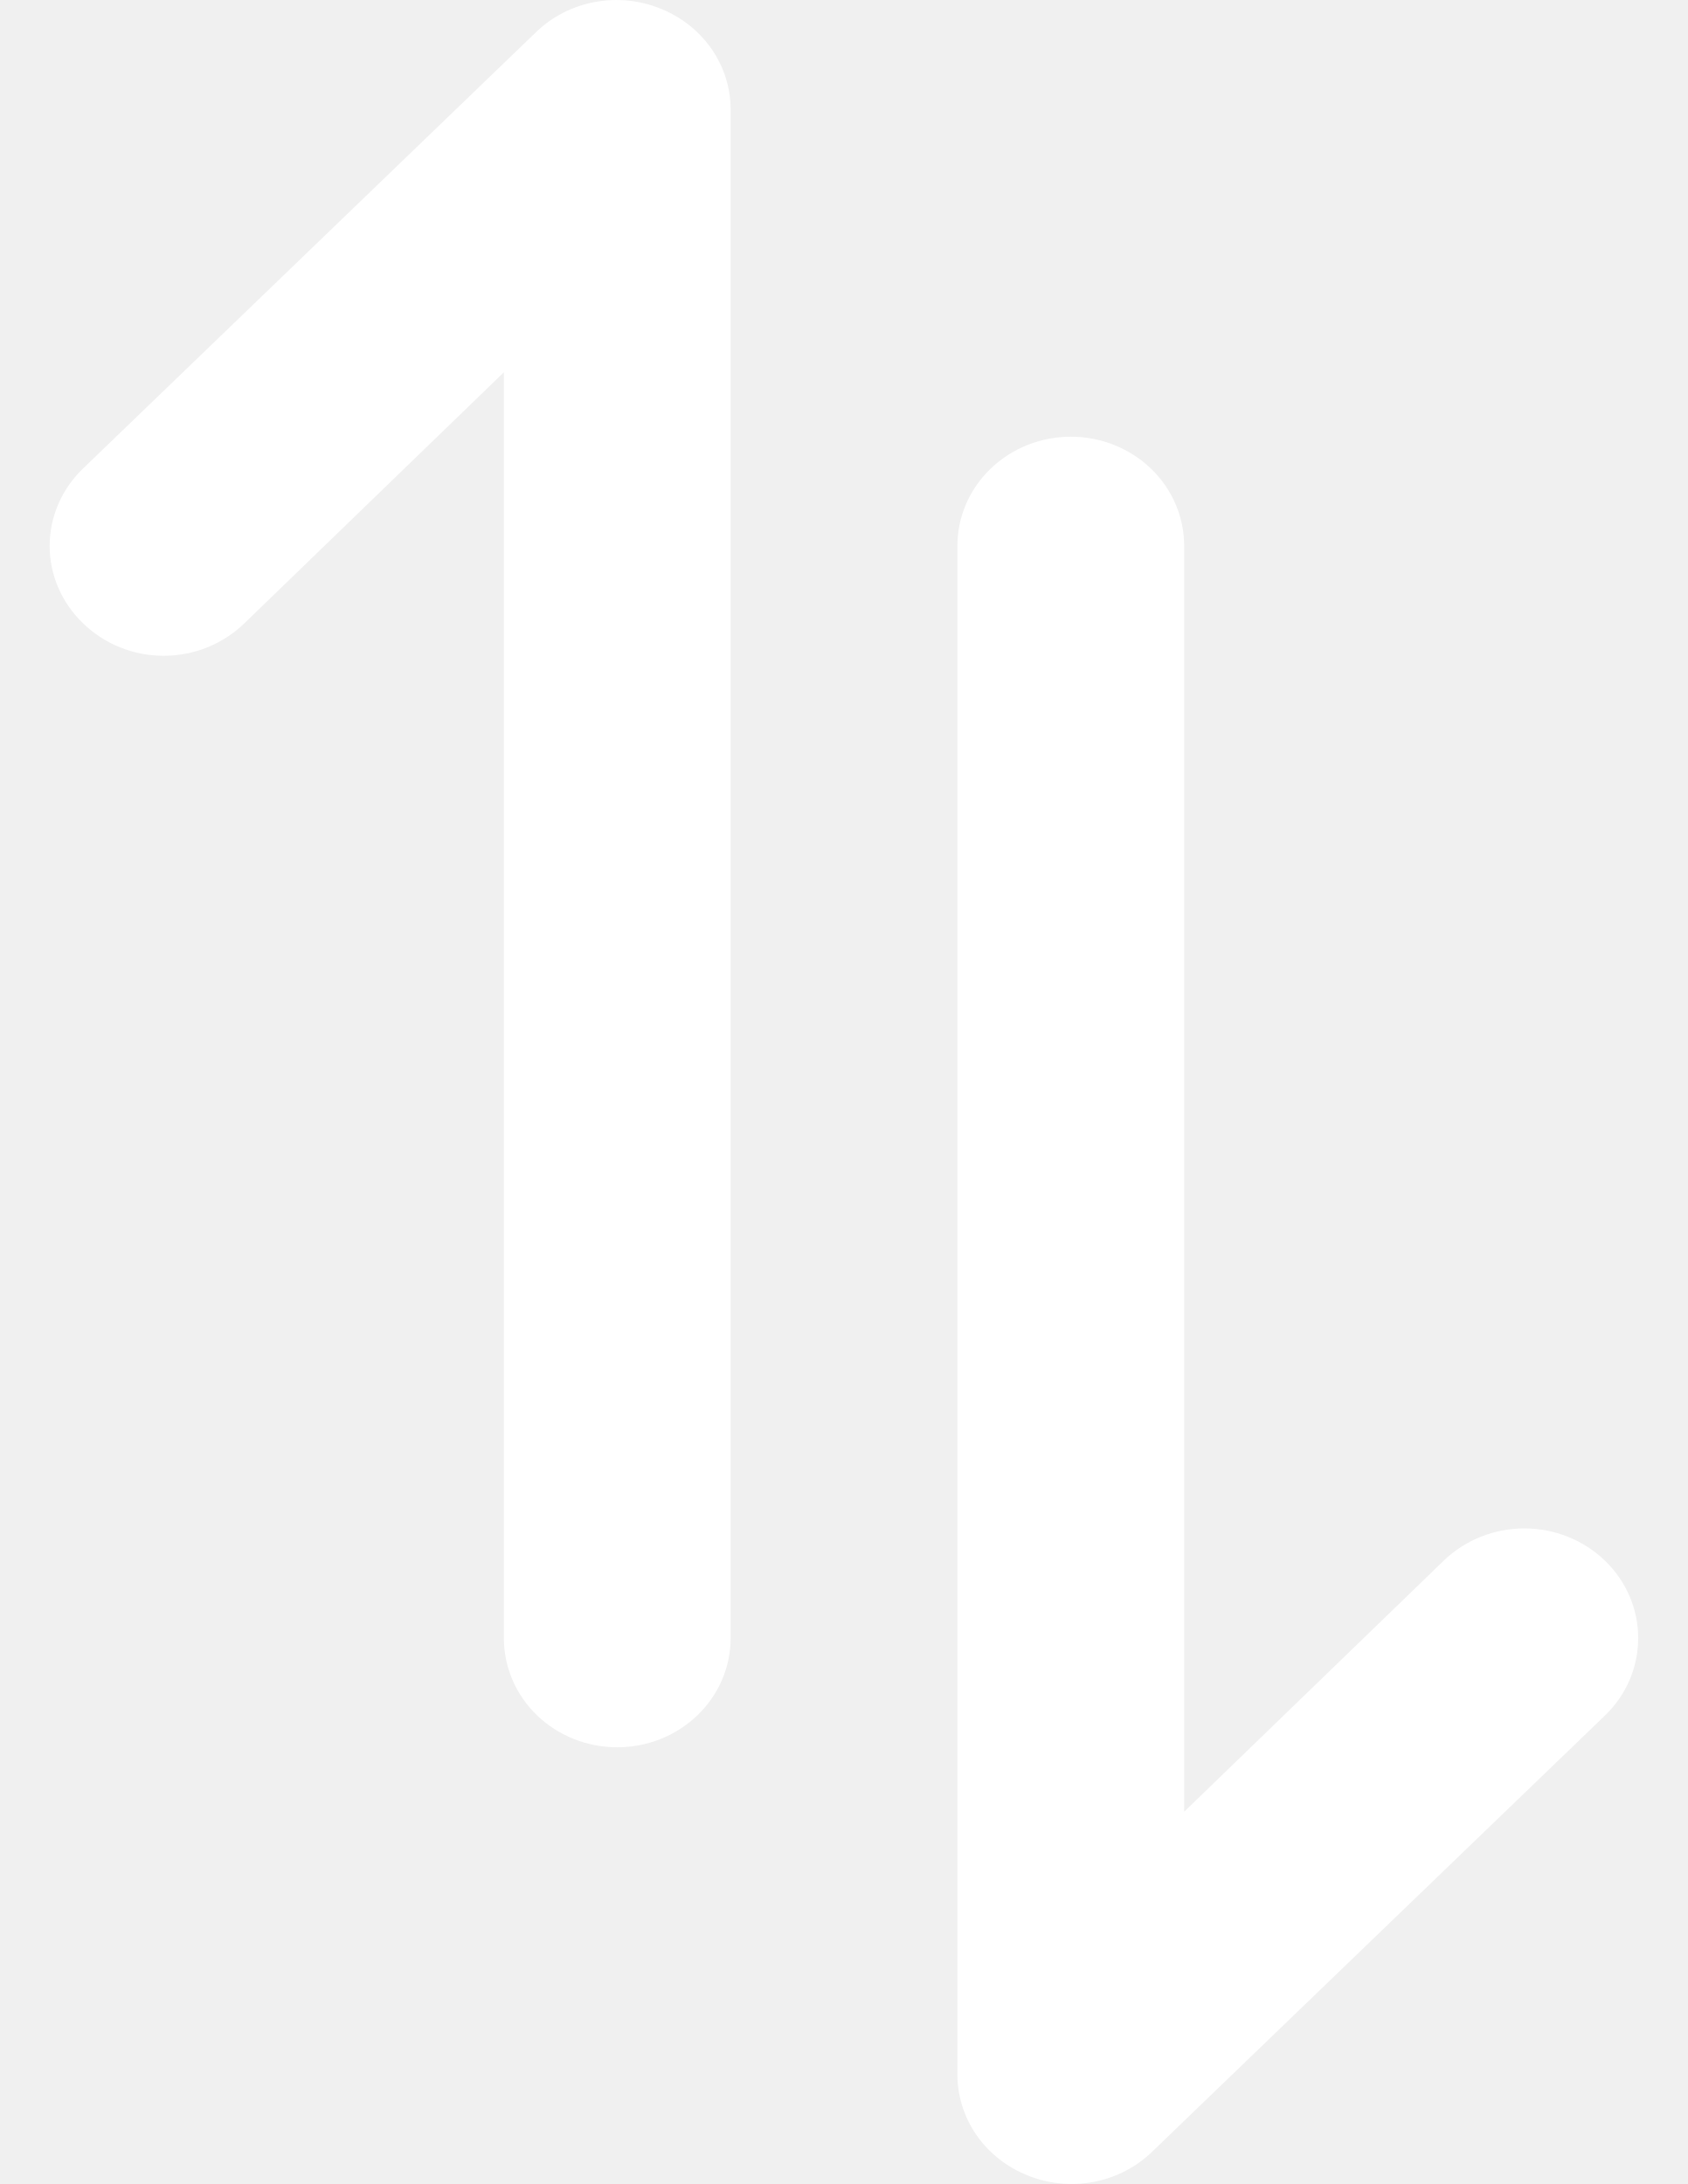
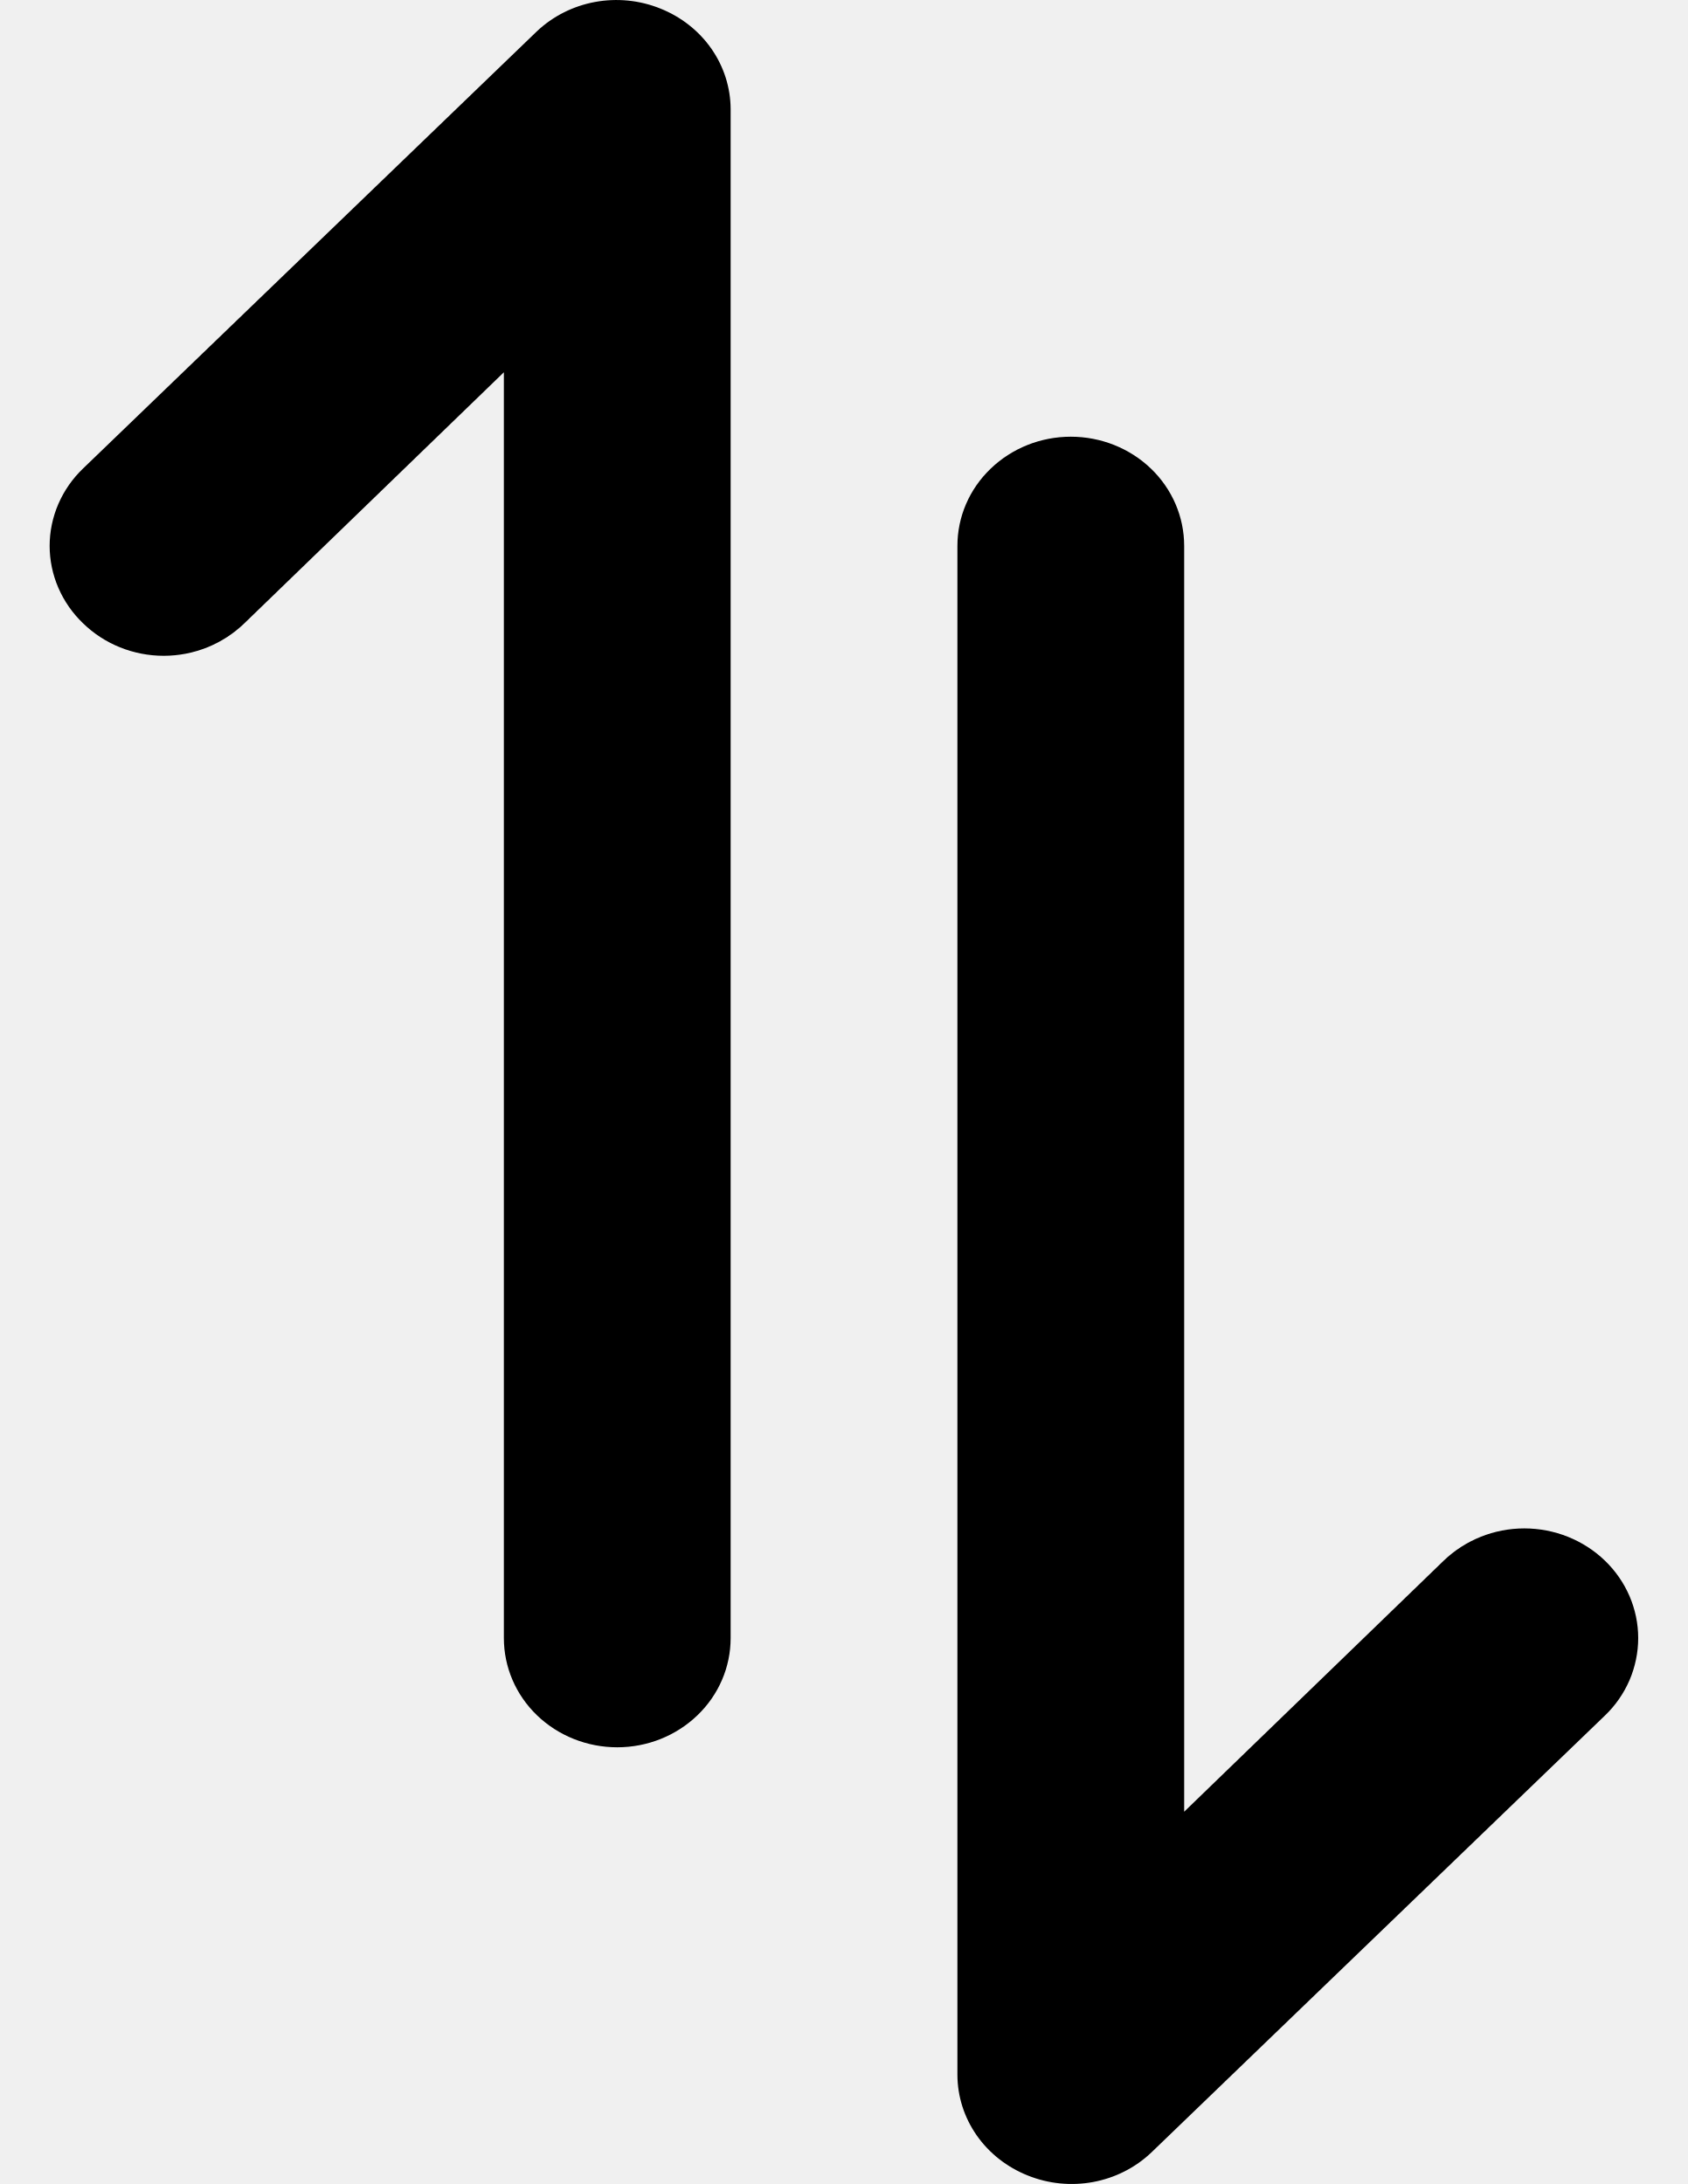
- <svg xmlns="http://www.w3.org/2000/svg" width="17" height="22" viewBox="0 0 17 22" fill="none">
-   <path id="Vector" d="M11.596 21.683L16.164 17.282C16.271 17.18 16.355 17.058 16.413 16.924C16.47 16.79 16.5 16.646 16.5 16.501C16.5 16.208 16.379 15.927 16.164 15.72C15.949 15.513 15.657 15.396 15.353 15.396C15.049 15.396 14.758 15.513 14.542 15.72L11.927 18.25L11.927 5.499C11.927 5.207 11.807 4.927 11.593 4.721C11.379 4.515 11.088 4.399 10.785 4.399C10.482 4.399 10.192 4.515 9.978 4.721C9.763 4.927 9.643 5.207 9.643 5.499L9.643 20.902C9.644 21.119 9.712 21.331 9.838 21.511C9.964 21.691 10.143 21.831 10.351 21.914C10.559 21.998 10.788 22.021 11.01 21.98C11.231 21.939 11.435 21.836 11.596 21.683ZM7.359 16.501L7.359 1.098C7.358 0.881 7.29 0.669 7.164 0.489C7.038 0.309 6.859 0.169 6.651 0.086C6.443 0.002 6.214 -0.021 5.992 0.02C5.771 0.061 5.567 0.164 5.406 0.317L0.838 4.718C0.731 4.82 0.646 4.942 0.588 5.076C0.53 5.21 0.5 5.354 0.5 5.499C0.5 5.644 0.53 5.788 0.588 5.922C0.646 6.056 0.731 6.178 0.838 6.28C0.944 6.383 1.07 6.465 1.209 6.521C1.349 6.577 1.498 6.606 1.649 6.606C1.799 6.606 1.949 6.577 2.088 6.521C2.227 6.465 2.353 6.383 2.46 6.28L5.075 3.75L5.075 16.501C5.075 16.793 5.195 17.073 5.409 17.279C5.623 17.485 5.914 17.601 6.217 17.601C6.52 17.601 6.81 17.485 7.024 17.279C7.239 17.073 7.359 16.793 7.359 16.501Z" fill="white" />
+ <svg xmlns="http://www.w3.org/2000/svg" width="17" height="22" viewBox="0 0 17 22" fill="current color">
+   <path id="Vector" d="M11.596 21.683L16.164 17.282C16.271 17.18 16.355 17.058 16.413 16.924C16.47 16.79 16.5 16.646 16.5 16.501C16.5 16.208 16.379 15.927 16.164 15.72C15.949 15.513 15.657 15.396 15.353 15.396C15.049 15.396 14.758 15.513 14.542 15.72L11.927 18.25L11.927 5.499C11.927 5.207 11.807 4.927 11.593 4.721C11.379 4.515 11.088 4.399 10.785 4.399C10.482 4.399 10.192 4.515 9.978 4.721C9.763 4.927 9.643 5.207 9.643 5.499L9.643 20.902C9.644 21.119 9.712 21.331 9.838 21.511C9.964 21.691 10.143 21.831 10.351 21.914C10.559 21.998 10.788 22.021 11.01 21.98C11.231 21.939 11.435 21.836 11.596 21.683ZM7.359 16.501L7.359 1.098C7.358 0.881 7.29 0.669 7.164 0.489C7.038 0.309 6.859 0.169 6.651 0.086C6.443 0.002 6.214 -0.021 5.992 0.02C5.771 0.061 5.567 0.164 5.406 0.317L0.838 4.718C0.731 4.82 0.646 4.942 0.588 5.076C0.53 5.21 0.5 5.354 0.5 5.499C0.5 5.644 0.53 5.788 0.588 5.922C0.646 6.056 0.731 6.178 0.838 6.28C0.944 6.383 1.07 6.465 1.209 6.521C1.349 6.577 1.498 6.606 1.649 6.606C1.799 6.606 1.949 6.577 2.088 6.521C2.227 6.465 2.353 6.383 2.46 6.28L5.075 3.75L5.075 16.501C5.075 16.793 5.195 17.073 5.409 17.279C5.623 17.485 5.914 17.601 6.217 17.601C6.52 17.601 6.81 17.485 7.024 17.279C7.239 17.073 7.359 16.793 7.359 16.501Z" fill="current color" />
</svg>
